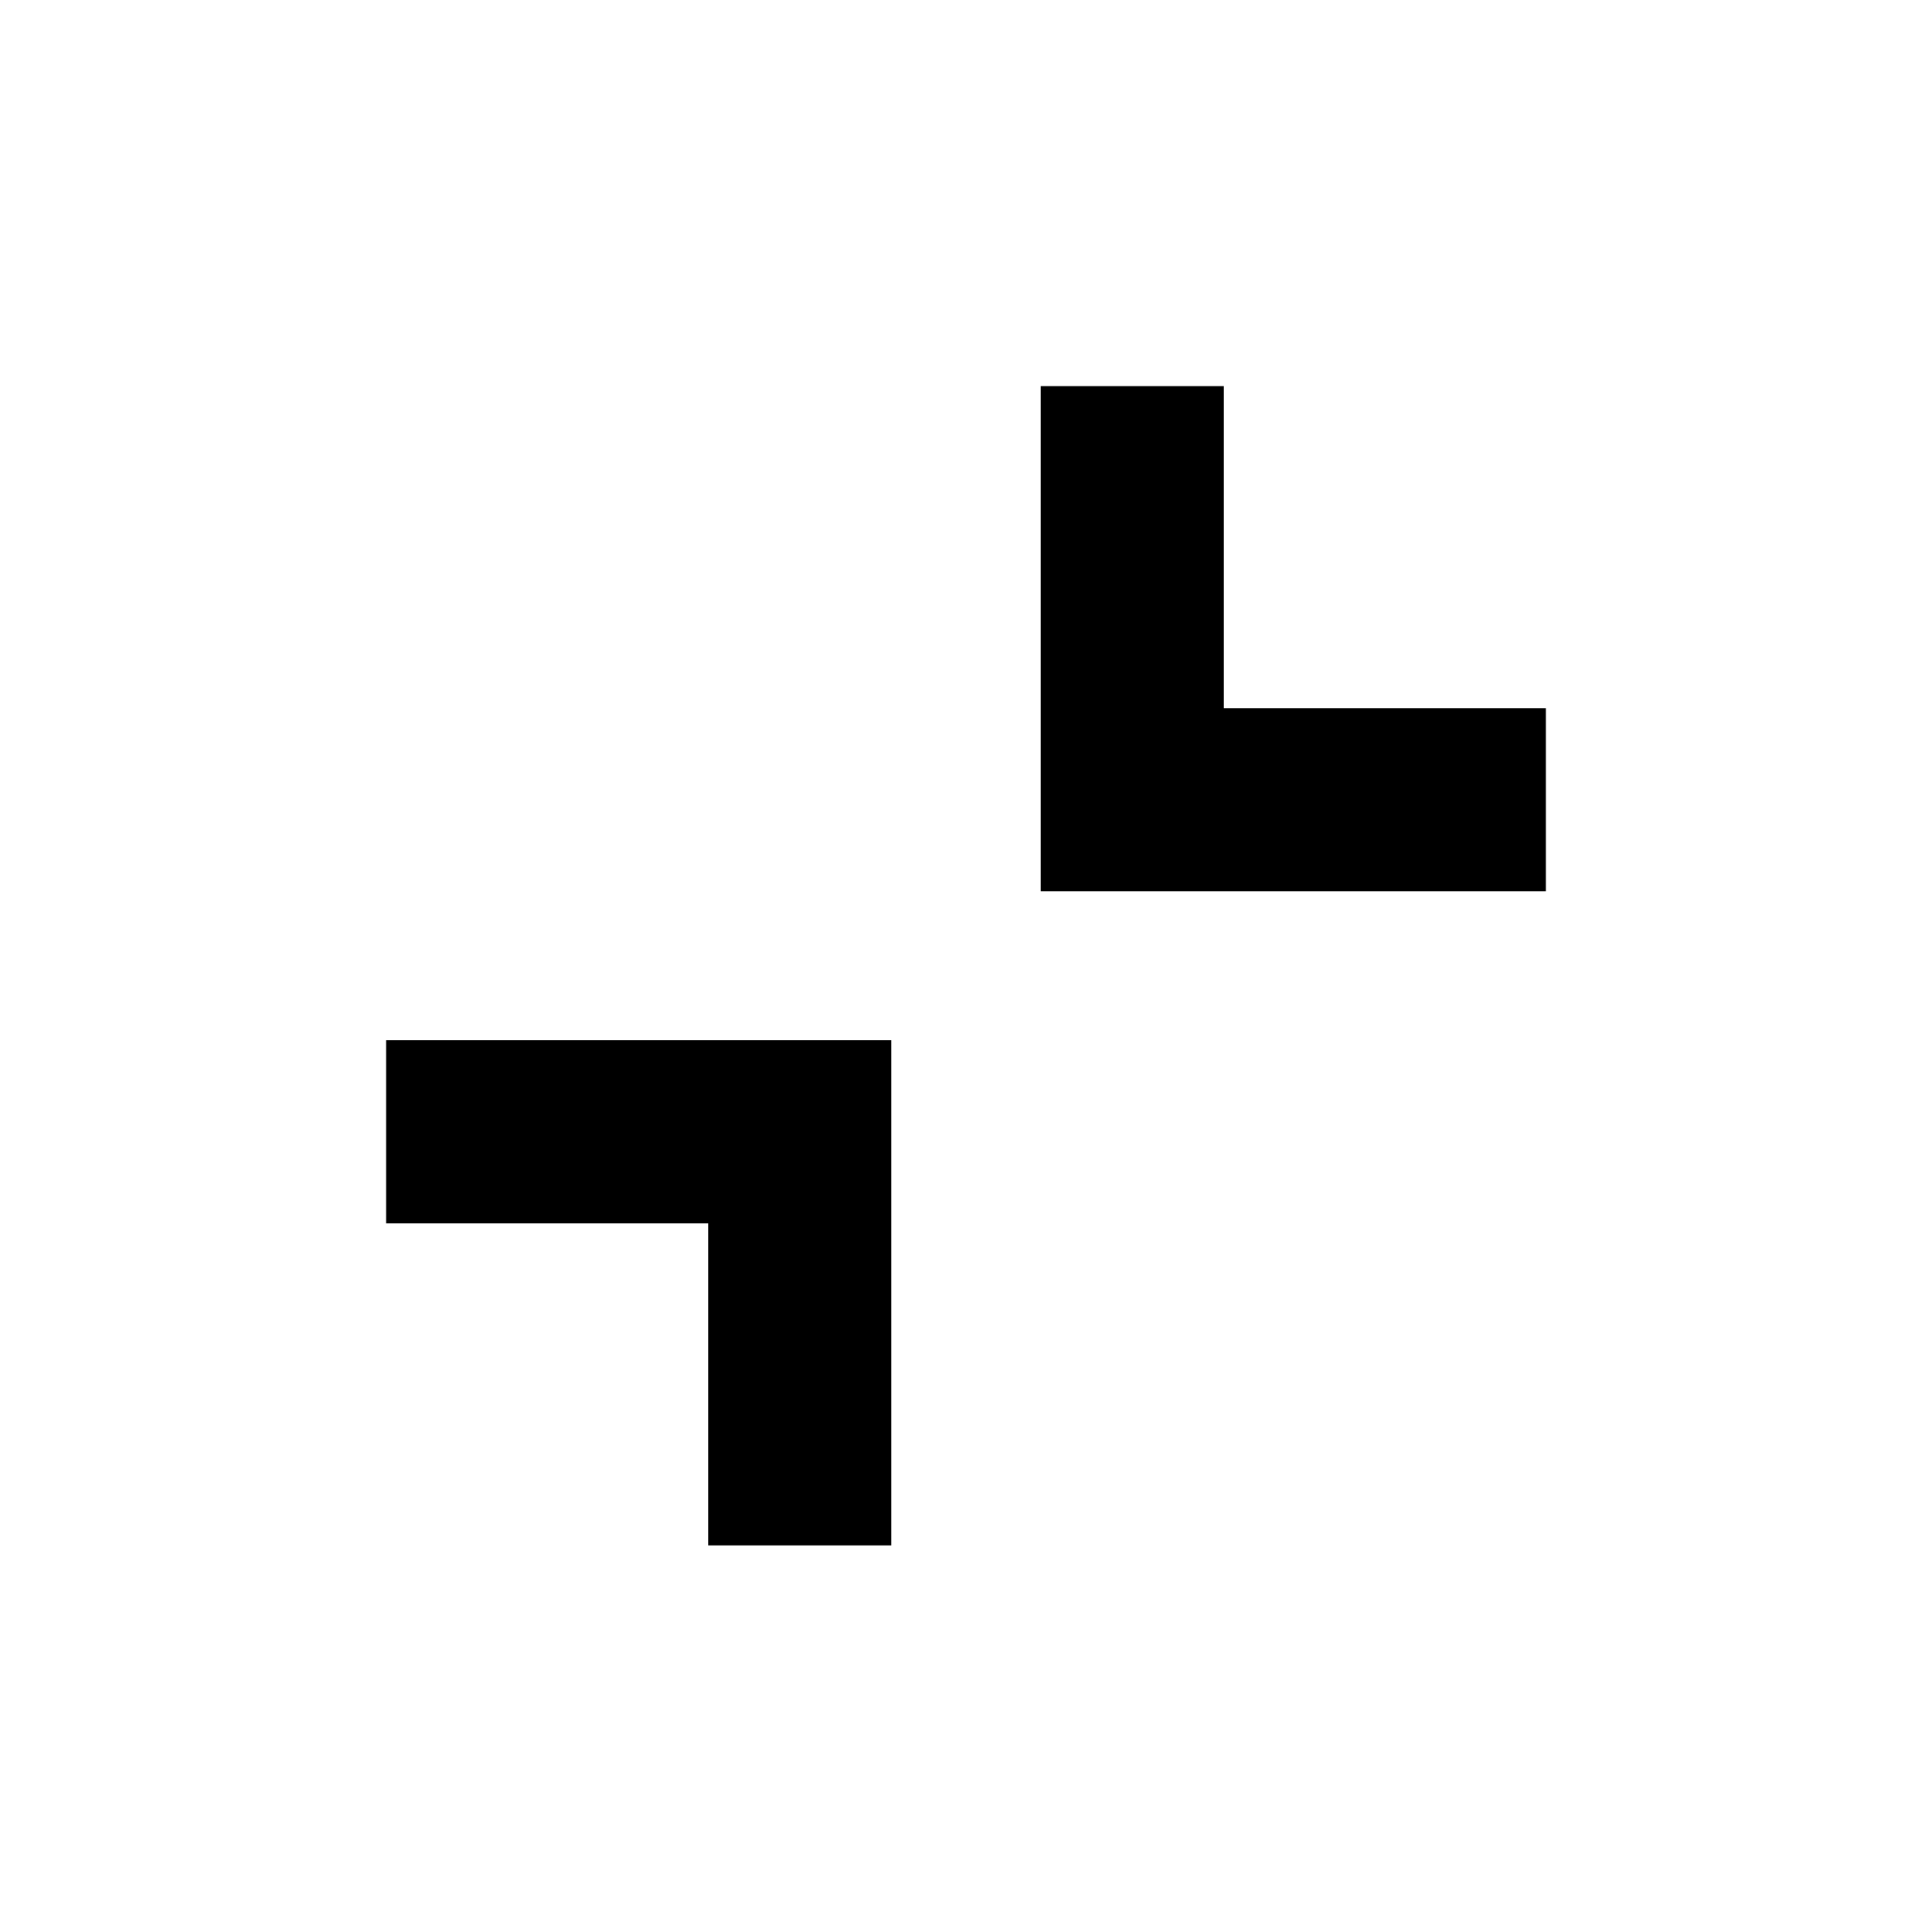
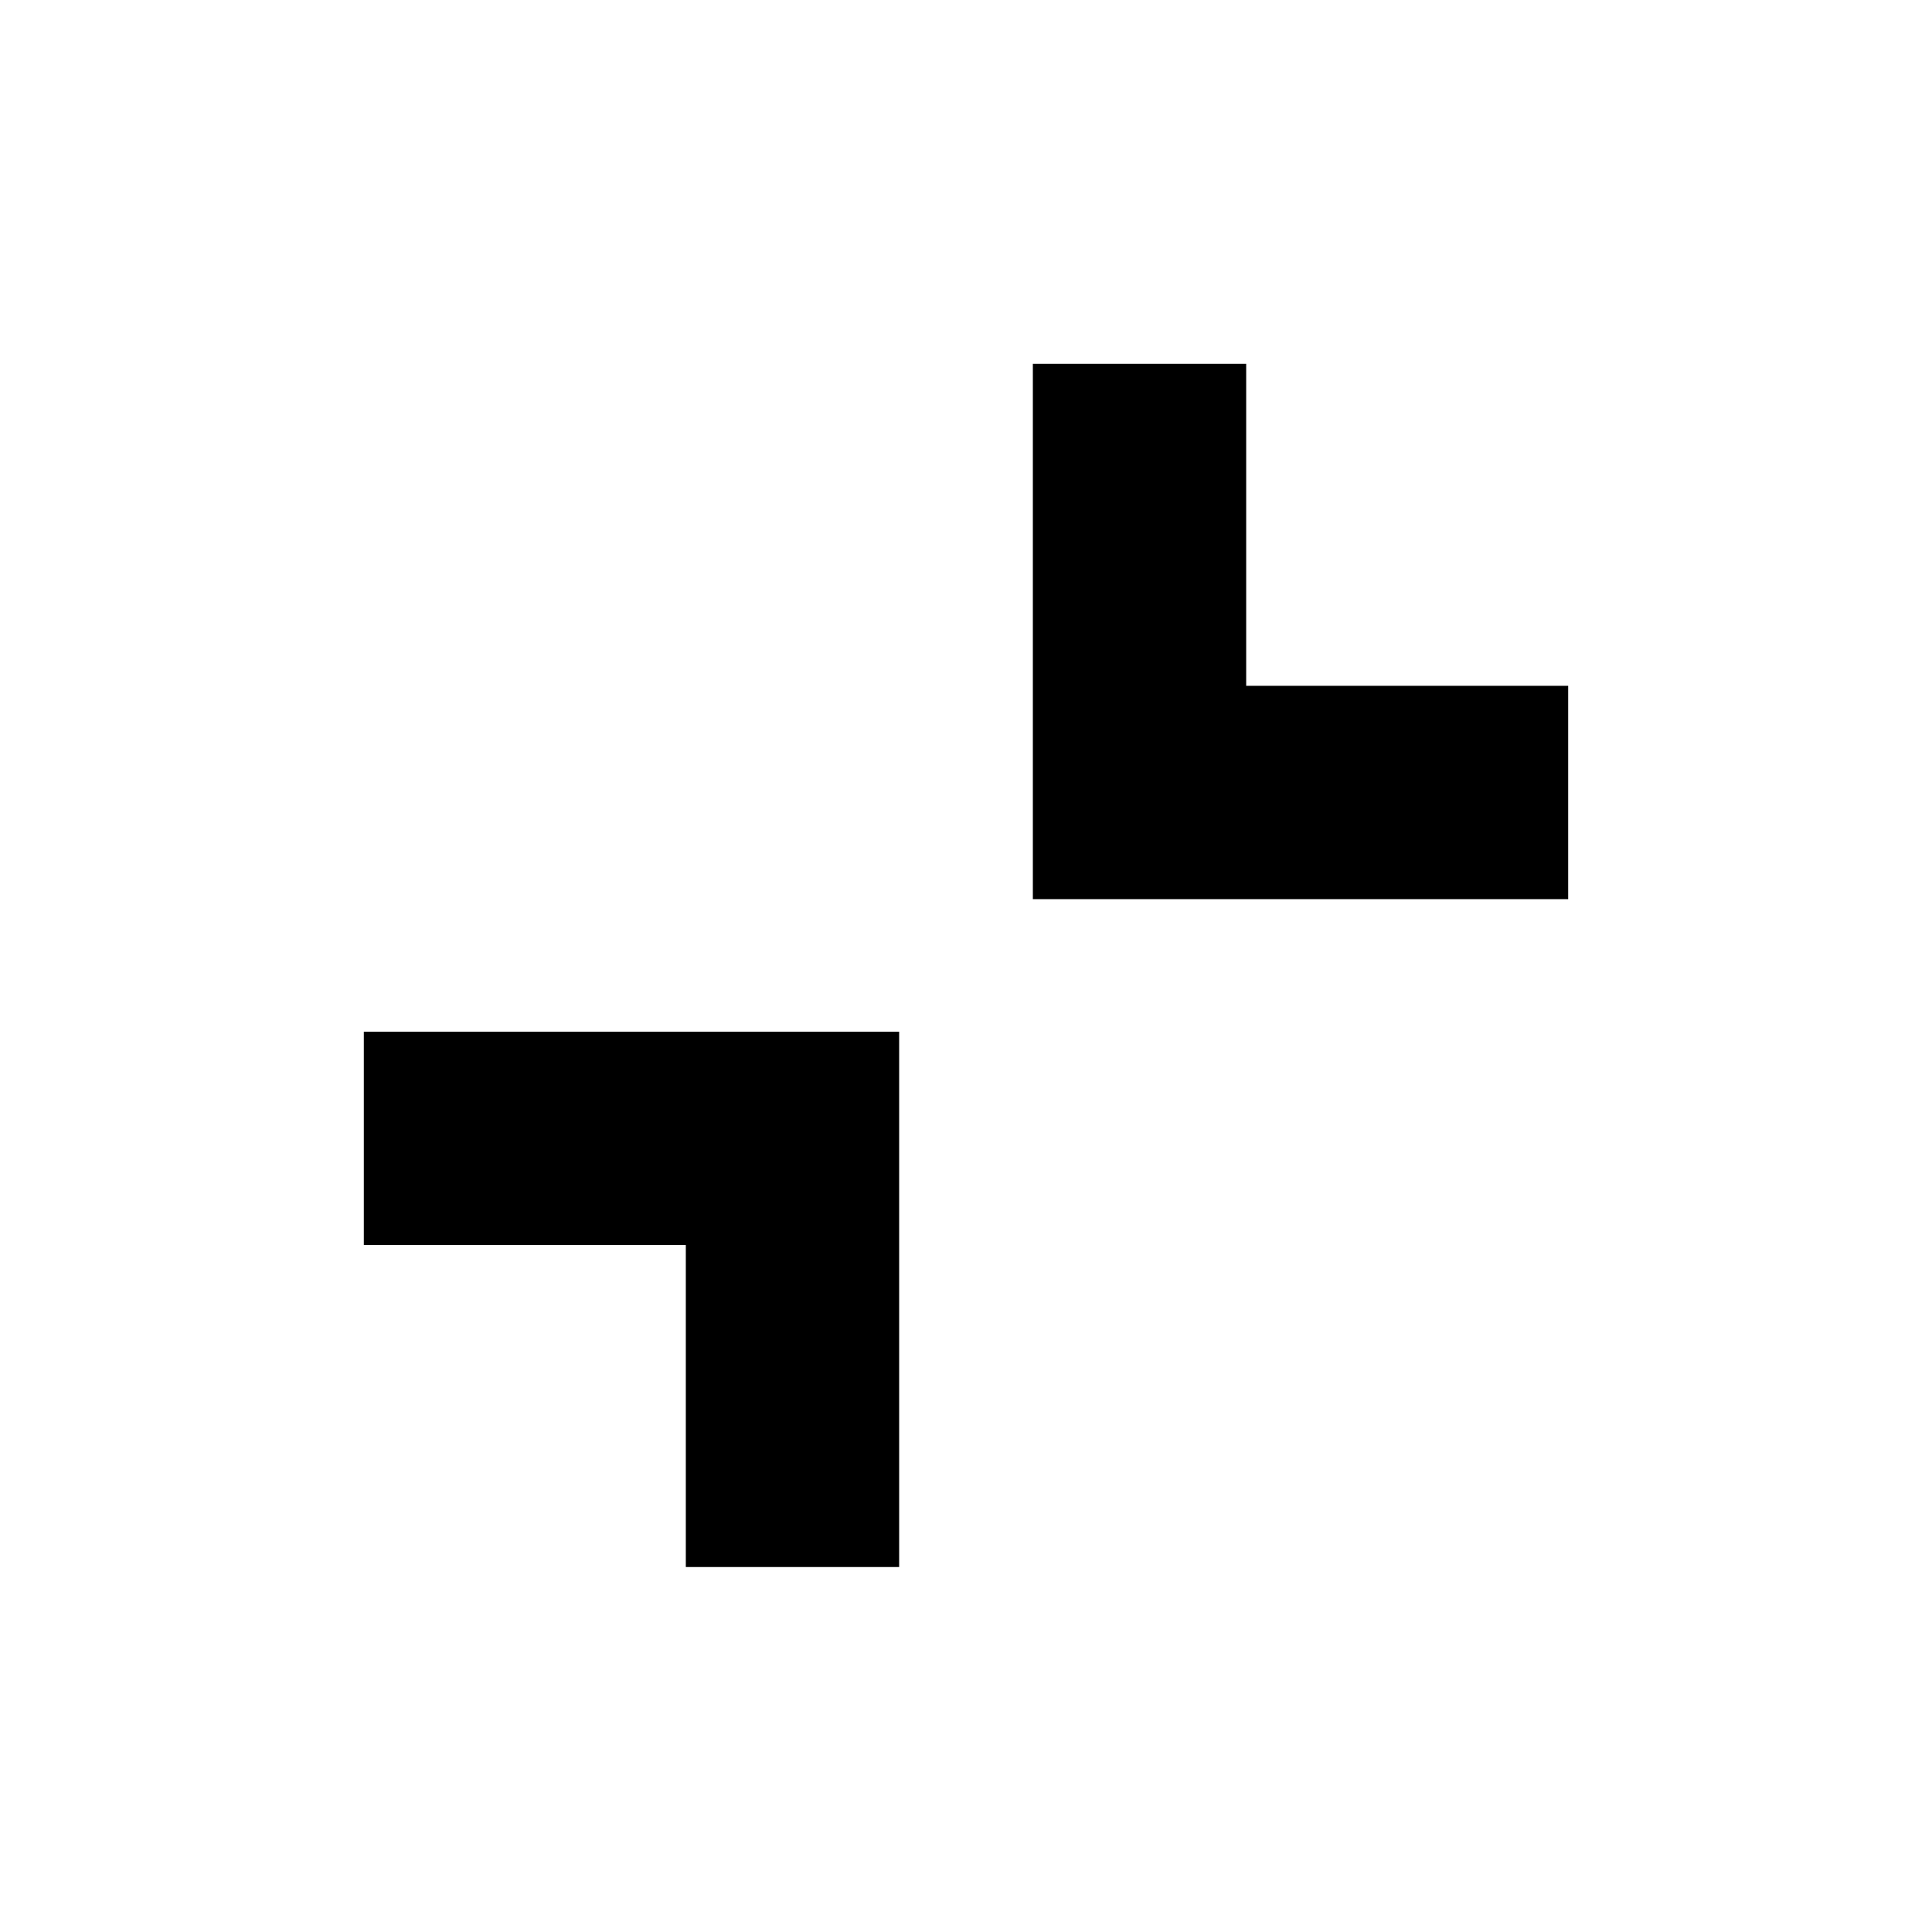
<svg xmlns="http://www.w3.org/2000/svg" fill="#000" height="24" viewBox="0 -960 960 960" width="24">
-   <path d="M442.87-443.11v251h-91v-160h-160v-91h251Zm165.26-325.02v160h160v91h-251v-251h91Z" />
+   <path d="M446.78-447.35v266h-106v-160h-160v-106h266Zm172.44-331.87v160h160v106h-266v-266h106Z" />
</svg>
